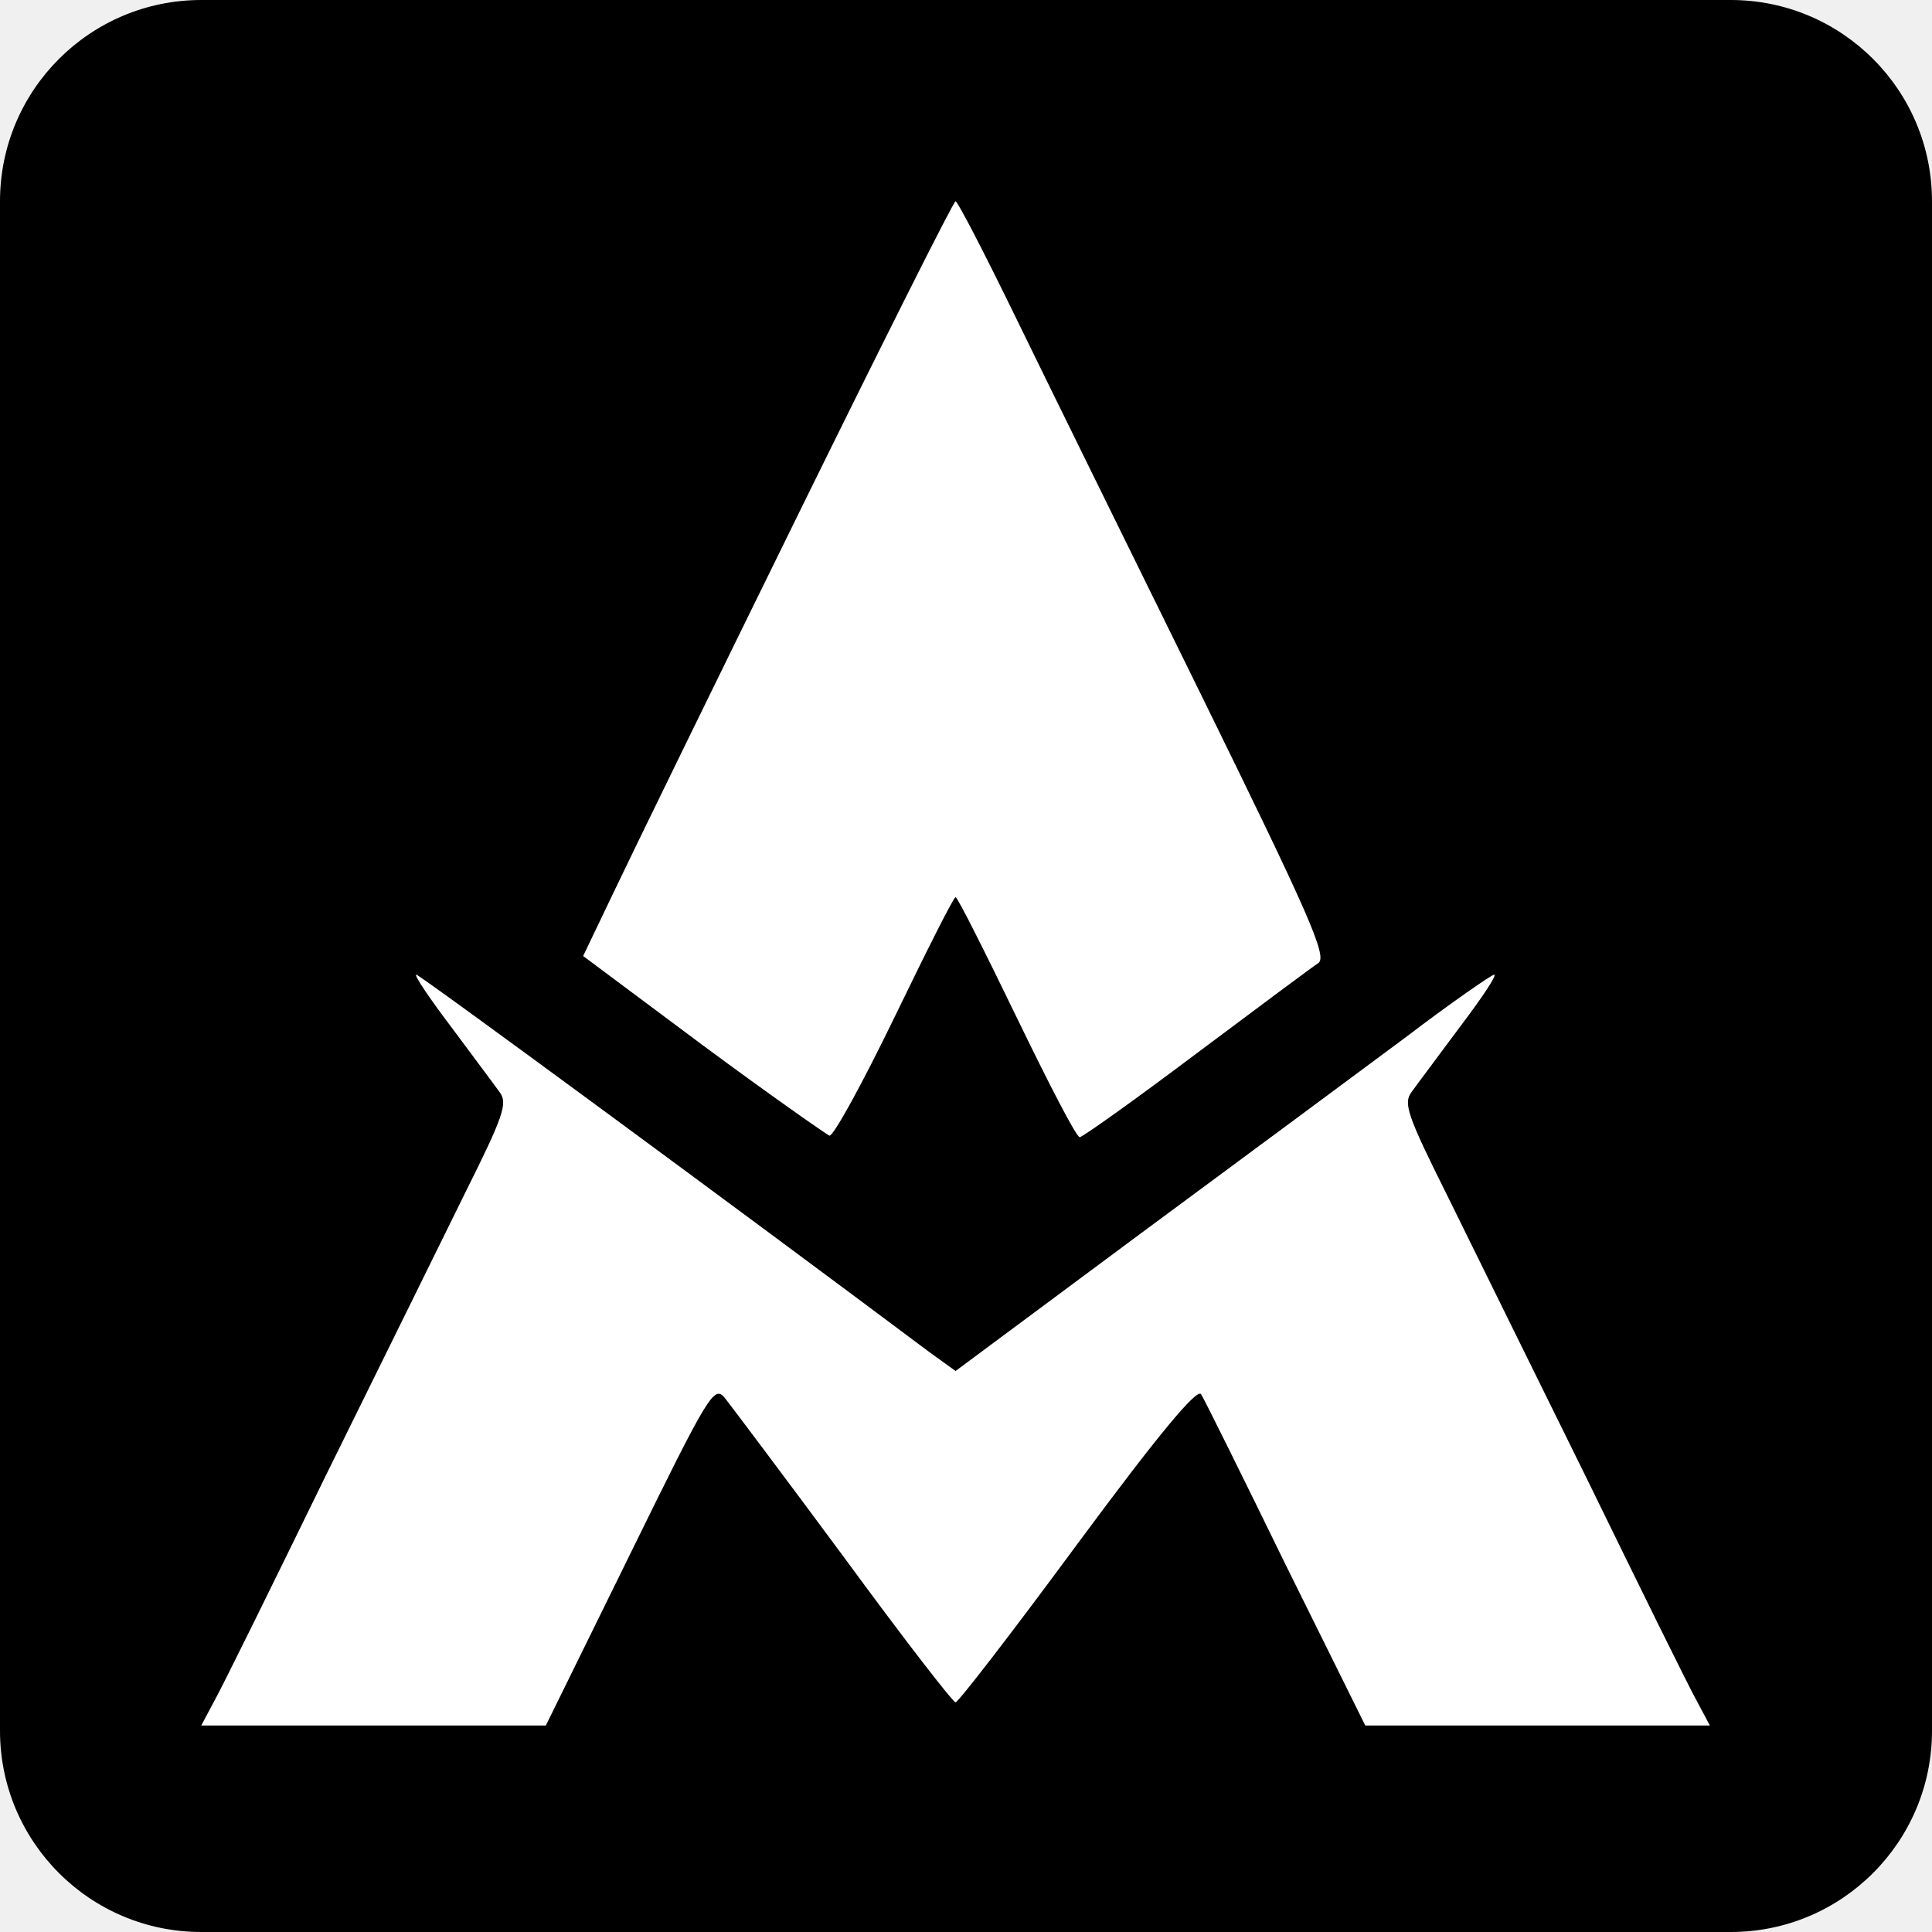
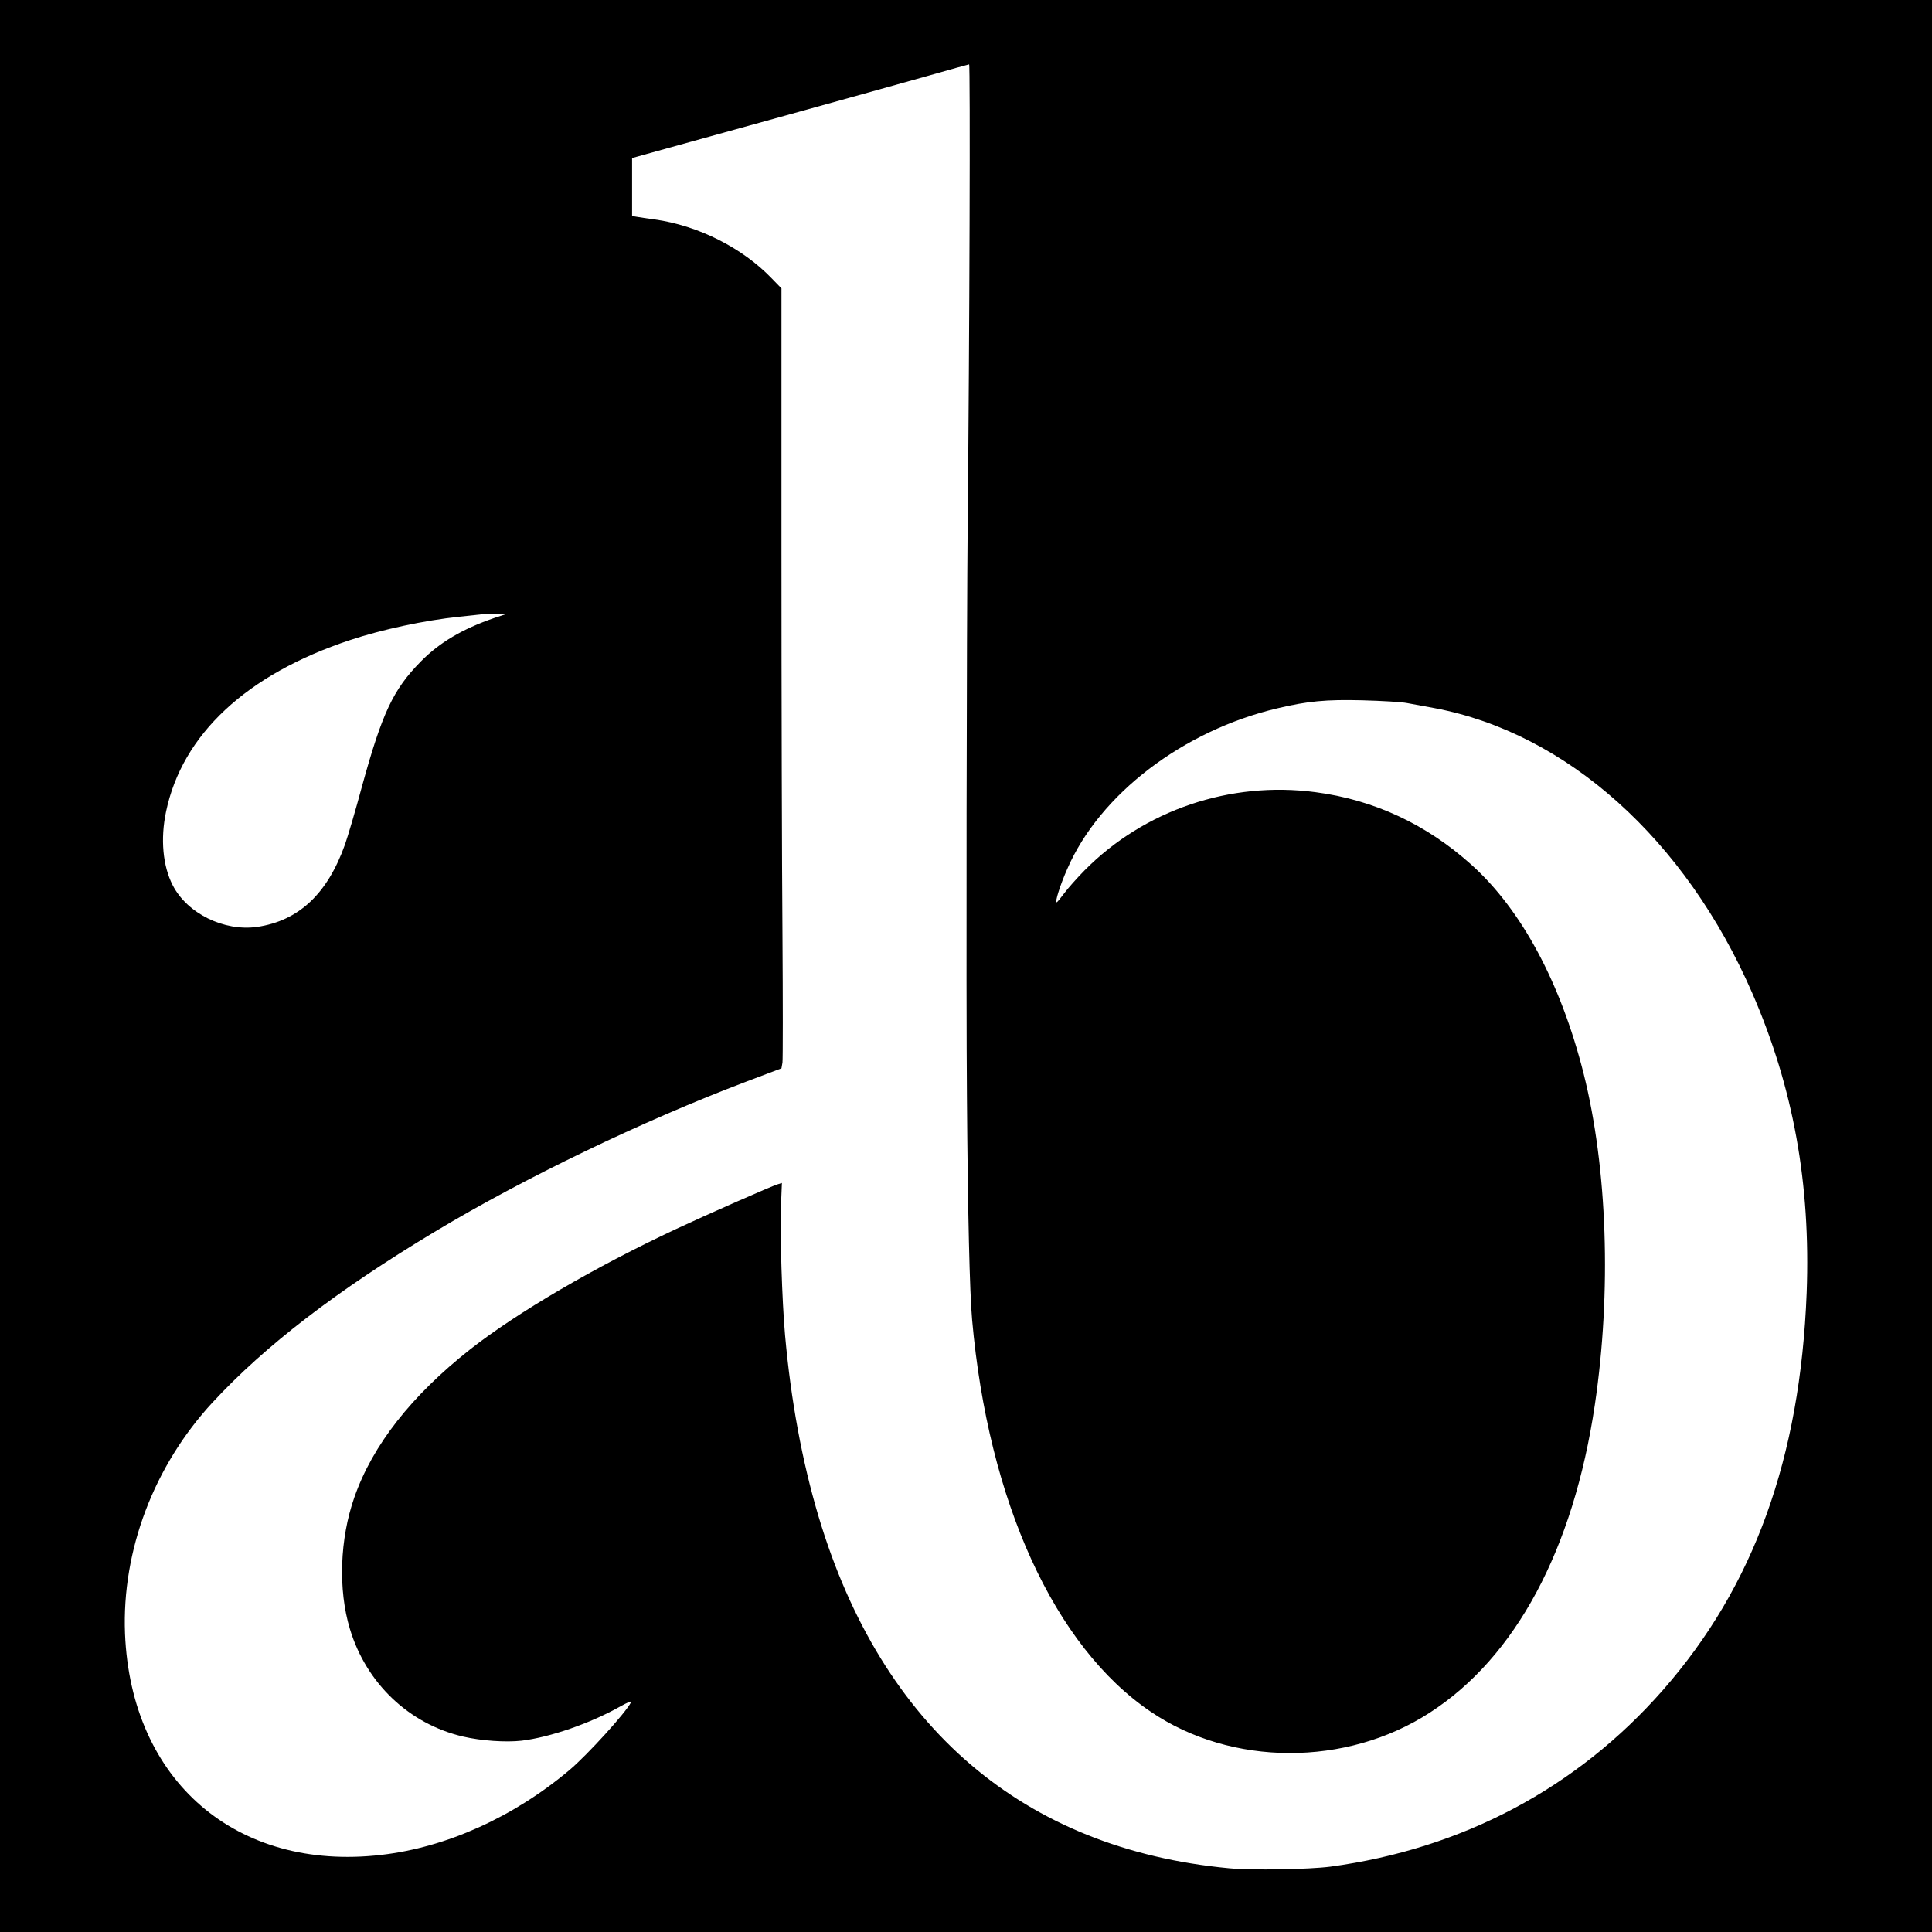
<svg xmlns="http://www.w3.org/2000/svg" width="48" height="48" viewBox="0 0 48 48" fill="none">
-   <rect width="48" height="48" rx="5" fill="black" />
-   <path d="M19.864 12.713C17.775 16.963 15.719 21.175 15.28 22.098L14.488 23.752L17.454 25.964C19.089 27.176 20.522 28.176 20.606 28.215C20.707 28.234 21.432 26.907 22.224 25.272C23.016 23.637 23.69 22.291 23.741 22.291C23.791 22.291 24.465 23.637 25.257 25.272C26.049 26.907 26.74 28.253 26.825 28.253C26.892 28.253 28.19 27.33 29.723 26.176C31.24 25.041 32.605 24.022 32.757 23.925C32.976 23.752 32.538 22.752 29.808 17.194C28.038 13.597 25.965 9.385 25.207 7.827C24.448 6.269 23.791 5 23.741 5C23.69 5 21.954 8.462 19.864 12.713Z" fill="white" />
-   <path d="M11.202 25.503C11.741 26.233 12.28 26.945 12.415 27.137C12.617 27.407 12.516 27.715 11.556 29.638C10.966 30.83 9.399 34.023 8.067 36.716C6.753 39.408 5.522 41.909 5.337 42.236L5 42.87H9.281H13.561L15.651 38.62C17.623 34.6 17.741 34.408 18.011 34.735C18.162 34.927 19.494 36.696 20.96 38.678C22.426 40.678 23.673 42.293 23.741 42.293C23.808 42.293 25.173 40.524 26.774 38.35C28.779 35.639 29.74 34.485 29.841 34.639C29.925 34.773 30.869 36.677 31.948 38.889L33.92 42.87H38.2H42.481L42.144 42.236C41.959 41.909 40.728 39.408 39.414 36.716C38.082 34.023 36.515 30.83 35.925 29.638C34.965 27.715 34.864 27.407 35.066 27.137C35.2 26.945 35.74 26.233 36.279 25.503C36.818 24.791 37.206 24.214 37.122 24.214C37.038 24.233 36.06 24.906 34.948 25.753C33.835 26.58 30.852 28.792 28.325 30.657L23.741 34.062L23.1 33.6C18.348 30.042 10.427 24.214 10.342 24.214C10.275 24.214 10.663 24.791 11.202 25.503Z" fill="white" />
+   <rect width="48" height="48" fill="black" />
+   <path d="M23.072 1.879C22.538 2.03 21.198 2.403 20.099 2.708C19.001 3.012 17.559 3.41 16.904 3.593L15.704 3.926V4.644V5.367L15.823 5.387C15.884 5.399 16.086 5.428 16.263 5.452C17.34 5.602 18.439 6.154 19.17 6.913L19.415 7.165V13.665C19.415 17.241 19.426 21.536 19.44 23.213C19.451 24.885 19.451 26.322 19.44 26.399L19.415 26.542L18.558 26.866C15.963 27.849 13.024 29.266 10.797 30.605C8.358 32.071 6.586 33.435 5.285 34.839C3.822 36.419 3.026 38.521 3.106 40.584C3.253 44.245 5.869 46.503 9.475 46.084C11.093 45.898 12.764 45.143 14.151 43.974C14.598 43.596 15.549 42.549 15.675 42.297C15.7 42.248 15.611 42.285 15.391 42.407C14.663 42.816 13.669 43.162 12.959 43.247C12.57 43.291 11.961 43.251 11.507 43.145C10.163 42.833 9.1 41.822 8.693 40.47C8.398 39.496 8.441 38.233 8.805 37.198C9.255 35.907 10.224 34.673 11.687 33.52C12.847 32.611 14.771 31.482 16.803 30.532C17.538 30.187 19.195 29.456 19.332 29.42L19.426 29.391L19.404 29.935C19.375 30.609 19.429 32.335 19.505 33.179C19.649 34.791 19.93 36.313 20.337 37.677C21.904 42.922 25.428 45.938 30.54 46.417C31.113 46.47 32.514 46.446 33.051 46.377C36.333 45.934 39.179 44.424 41.316 41.988C43.575 39.415 44.727 36.224 44.886 32.12C44.987 29.408 44.555 27.021 43.535 24.674C41.874 20.858 38.931 18.215 35.645 17.594C35.407 17.549 35.101 17.493 34.961 17.468C34.824 17.44 34.327 17.412 33.855 17.399C32.95 17.375 32.482 17.42 31.736 17.598C29.394 18.15 27.319 19.734 26.516 21.589C26.339 21.987 26.202 22.425 26.253 22.417C26.267 22.417 26.35 22.316 26.44 22.194C26.53 22.072 26.757 21.816 26.945 21.625C28.425 20.127 30.565 19.401 32.68 19.681C34.139 19.872 35.443 20.481 36.564 21.491C37.803 22.608 38.772 24.414 39.342 26.663C39.936 29.022 40.04 32.087 39.623 34.904C39.089 38.501 37.655 41.176 35.519 42.553C33.444 43.896 30.594 43.888 28.591 42.528C26.195 40.908 24.552 37.3 24.152 32.793C24.091 32.12 24.044 30.146 24.023 27.252C24.001 24.824 24.016 15.552 24.041 13.023C24.088 8.371 24.109 1.595 24.077 1.599C24.059 1.603 23.608 1.725 23.072 1.879Z" fill="white" />
+   <path d="M11.953 15.264C11.888 15.272 11.641 15.299 11.406 15.323C10.557 15.411 9.481 15.641 8.696 15.903C6.123 16.756 4.525 18.248 4.125 20.168C3.983 20.843 4.044 21.514 4.291 21.994C4.651 22.696 5.565 23.144 6.386 23.029C7.418 22.878 8.134 22.212 8.571 20.982C8.639 20.791 8.834 20.133 8.999 19.517C9.497 17.712 9.768 17.133 10.452 16.438C10.913 15.966 11.491 15.625 12.276 15.355L12.6 15.248H12.337C12.191 15.252 12.021 15.26 11.953 15.264Z" fill="white" />
</svg>
